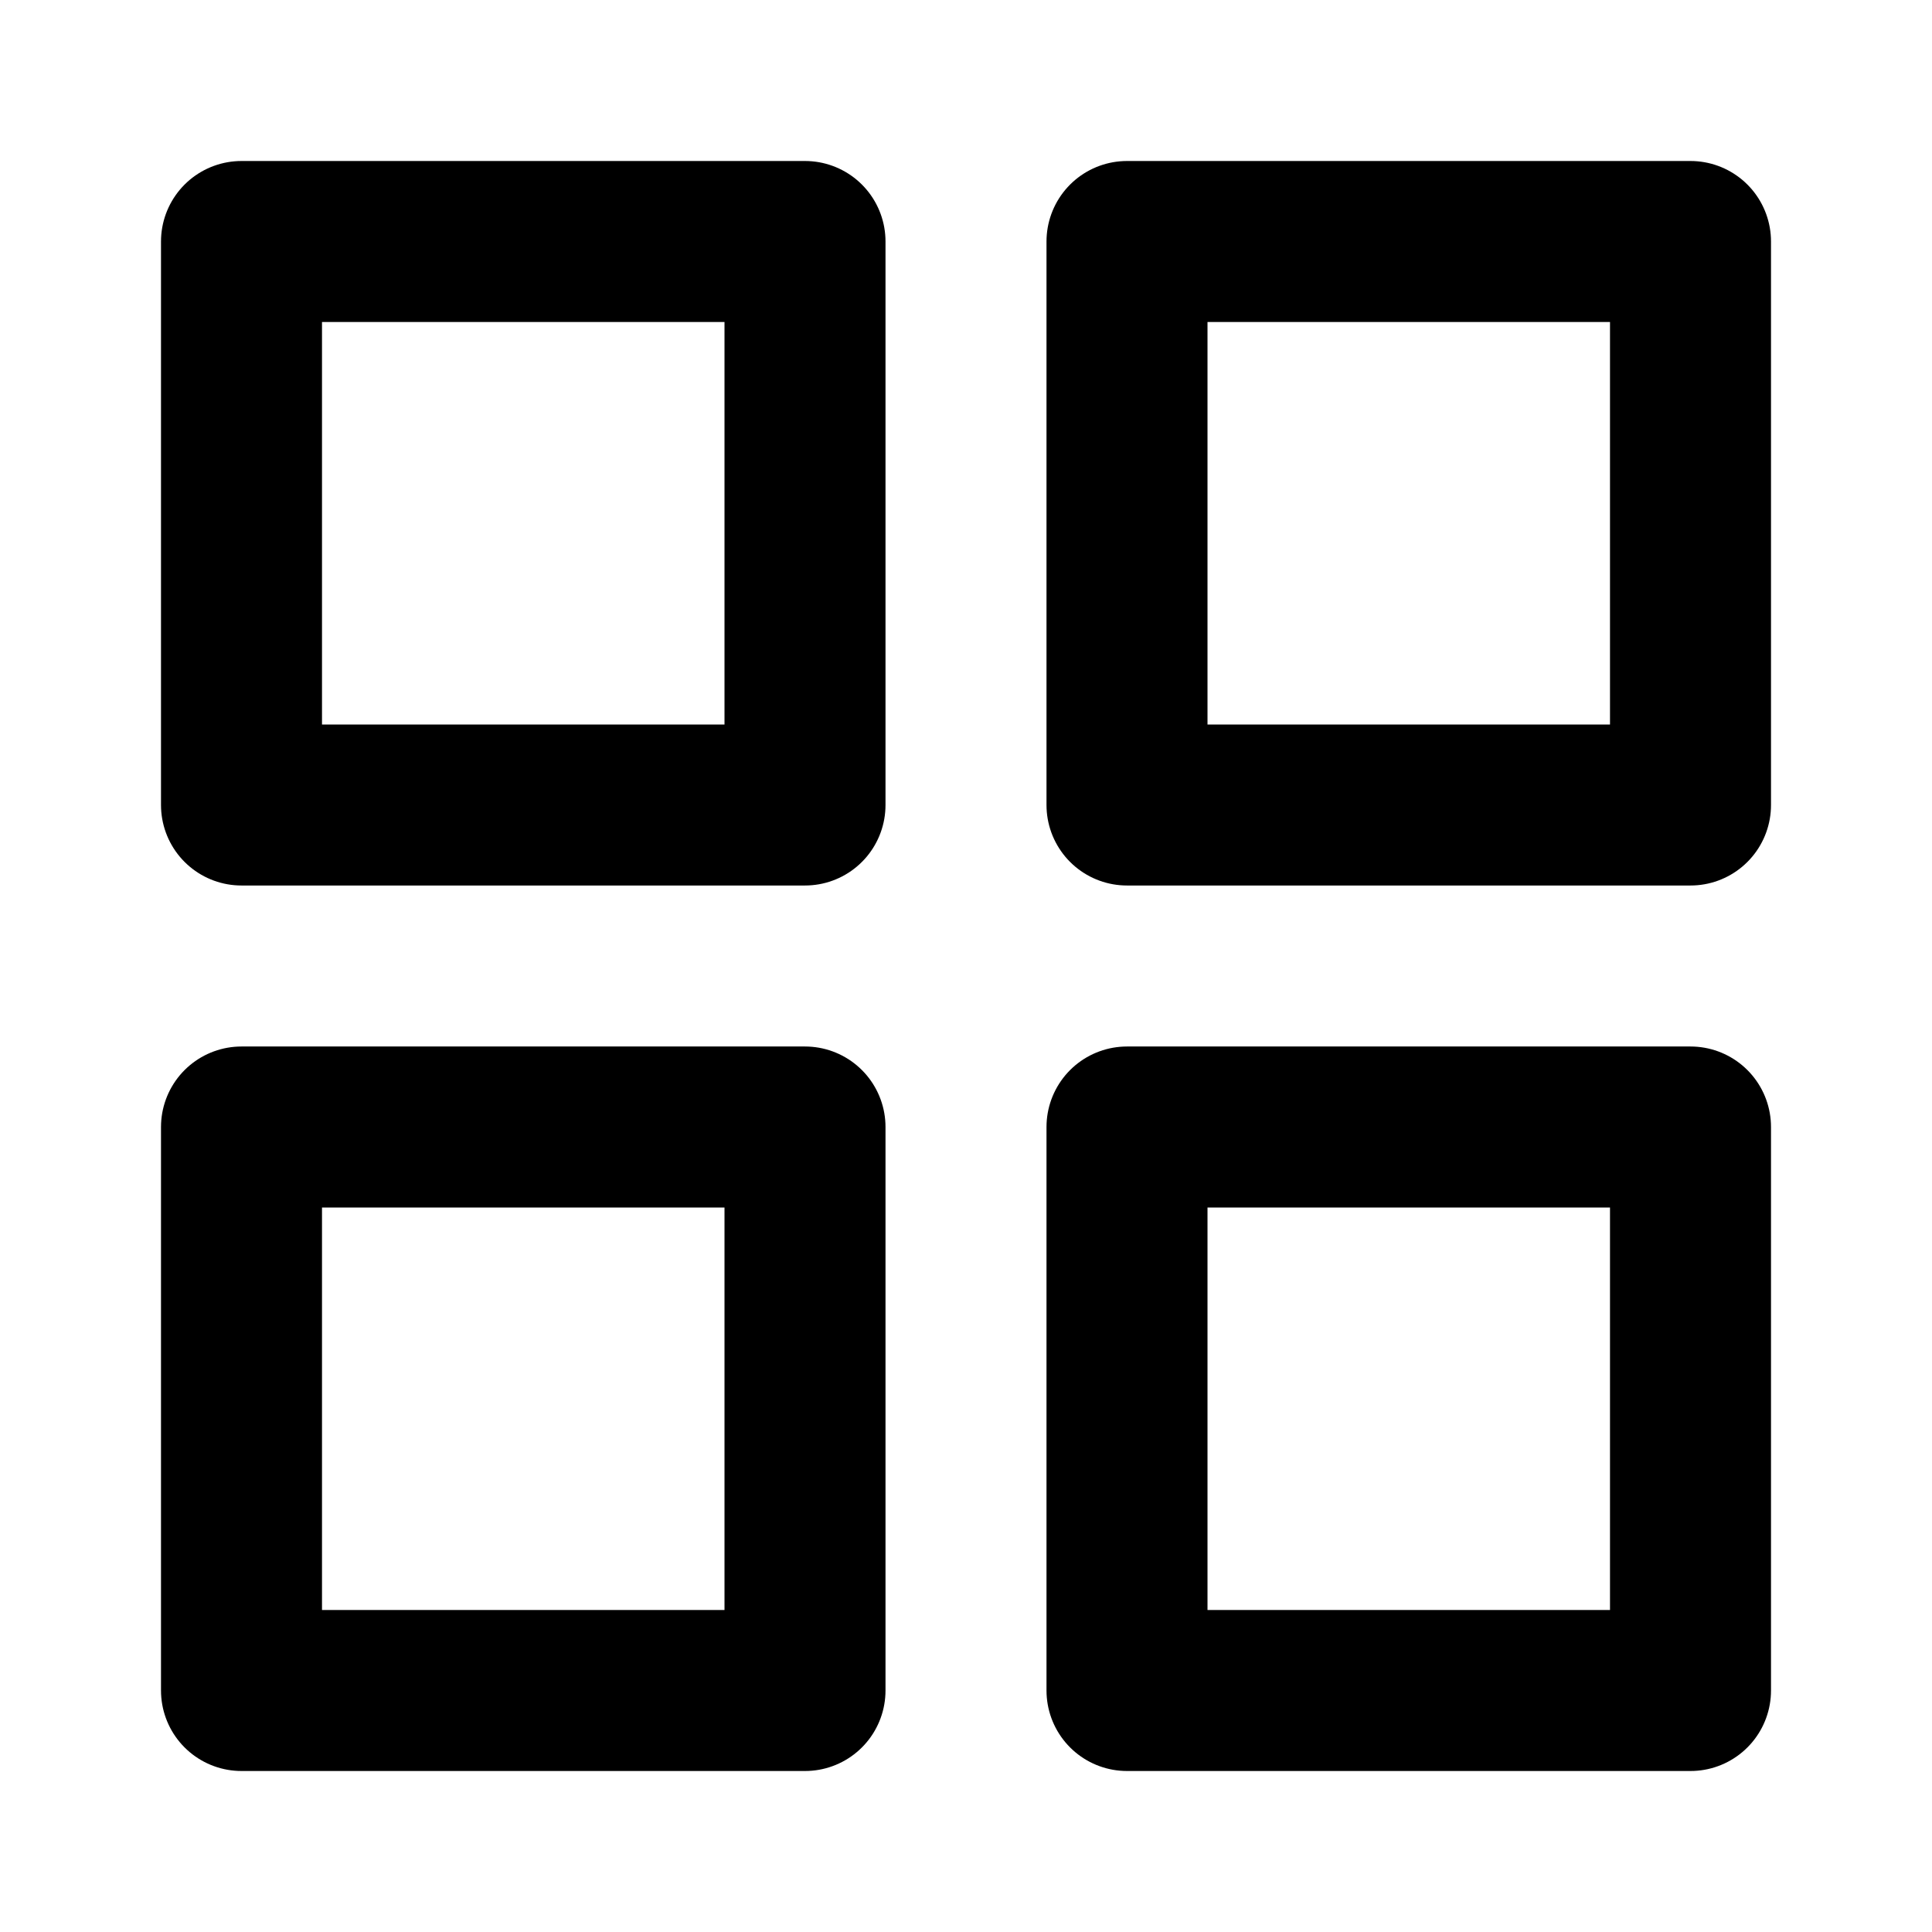
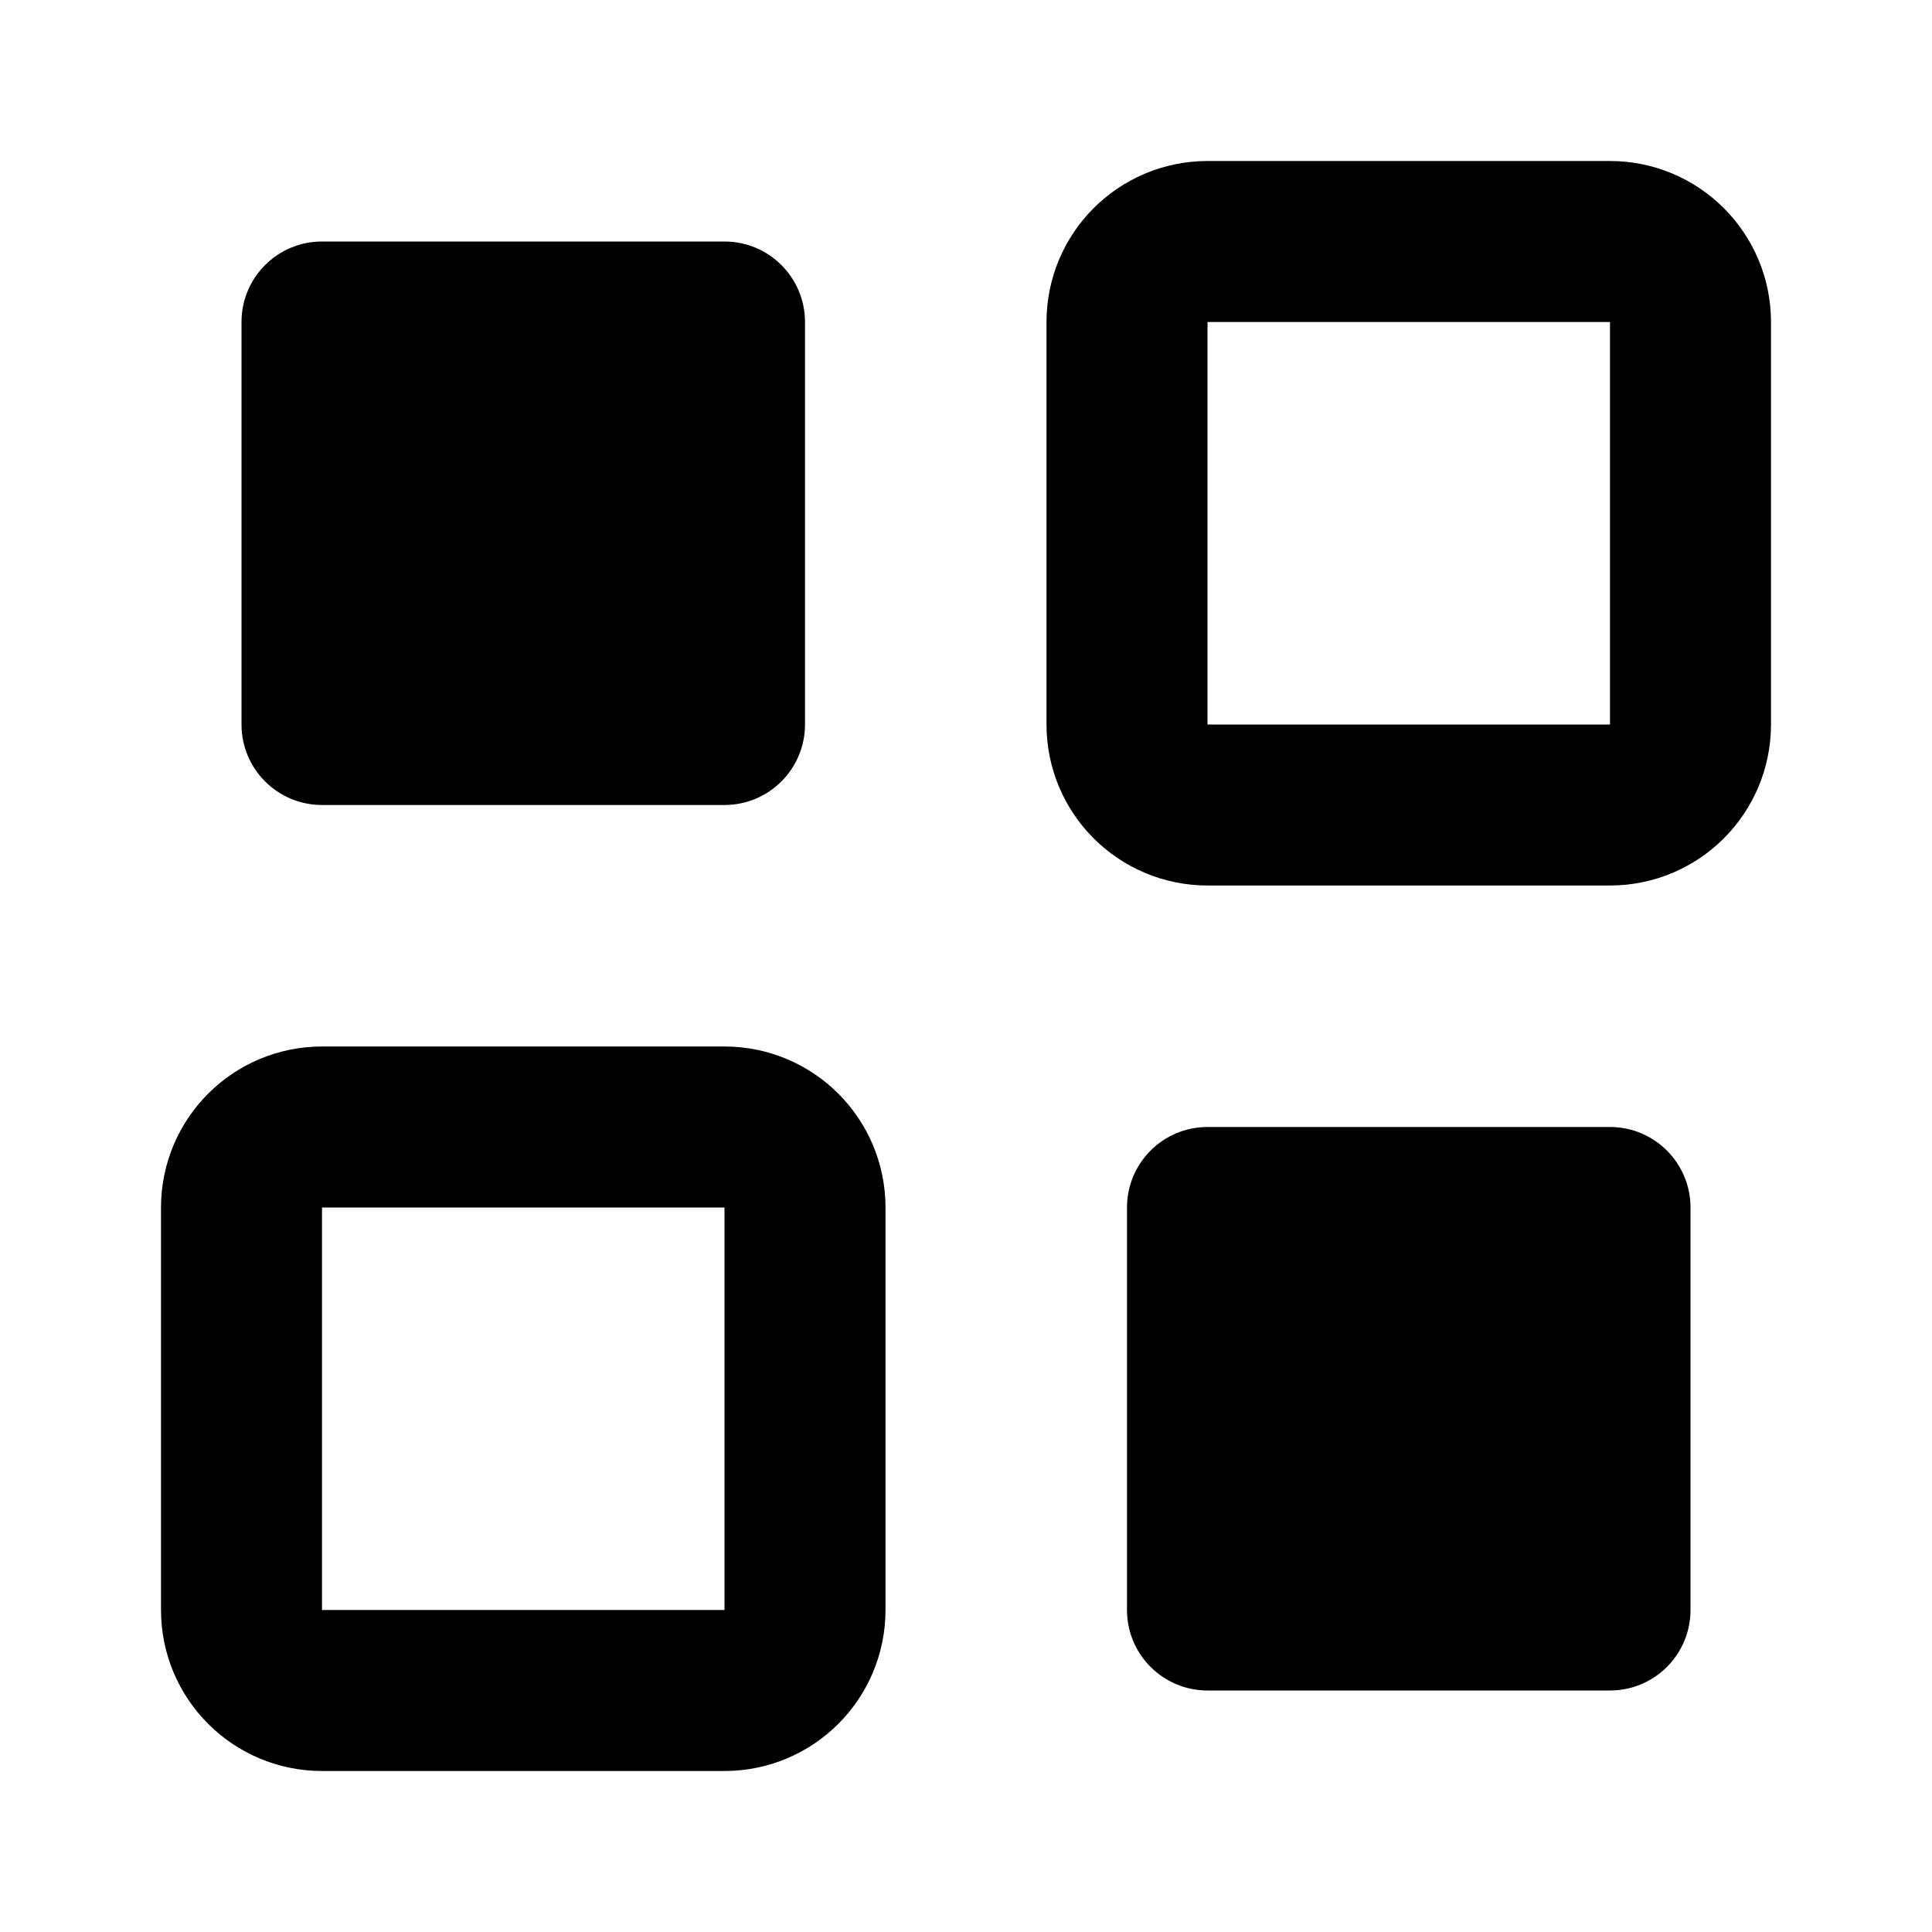
<svg xmlns="http://www.w3.org/2000/svg" width="24" height="24" viewBox="0 0 24 24" fill="none" stroke="currentColor" stroke-width="2" stroke-linecap="round" stroke-linejoin="round">
-   <rect x="3" y="3" width="7" height="7" />
-   <rect x="14" y="3" width="7" height="7" />
-   <rect x="14" y="14" width="7" height="7" />
-   <rect x="3" y="14" width="7" height="7" />
+   <rect x="3" y="3" width="7" height="7" rx="1" fill="currentColor" stroke="none" />
+   <rect x="14" y="3" width="7" height="7" rx="1" />
+   <rect x="14" y="14" width="7" height="7" rx="1" fill="currentColor" stroke="none" />
+   <rect x="3" y="14" width="7" height="7" rx="1" />
</svg>
